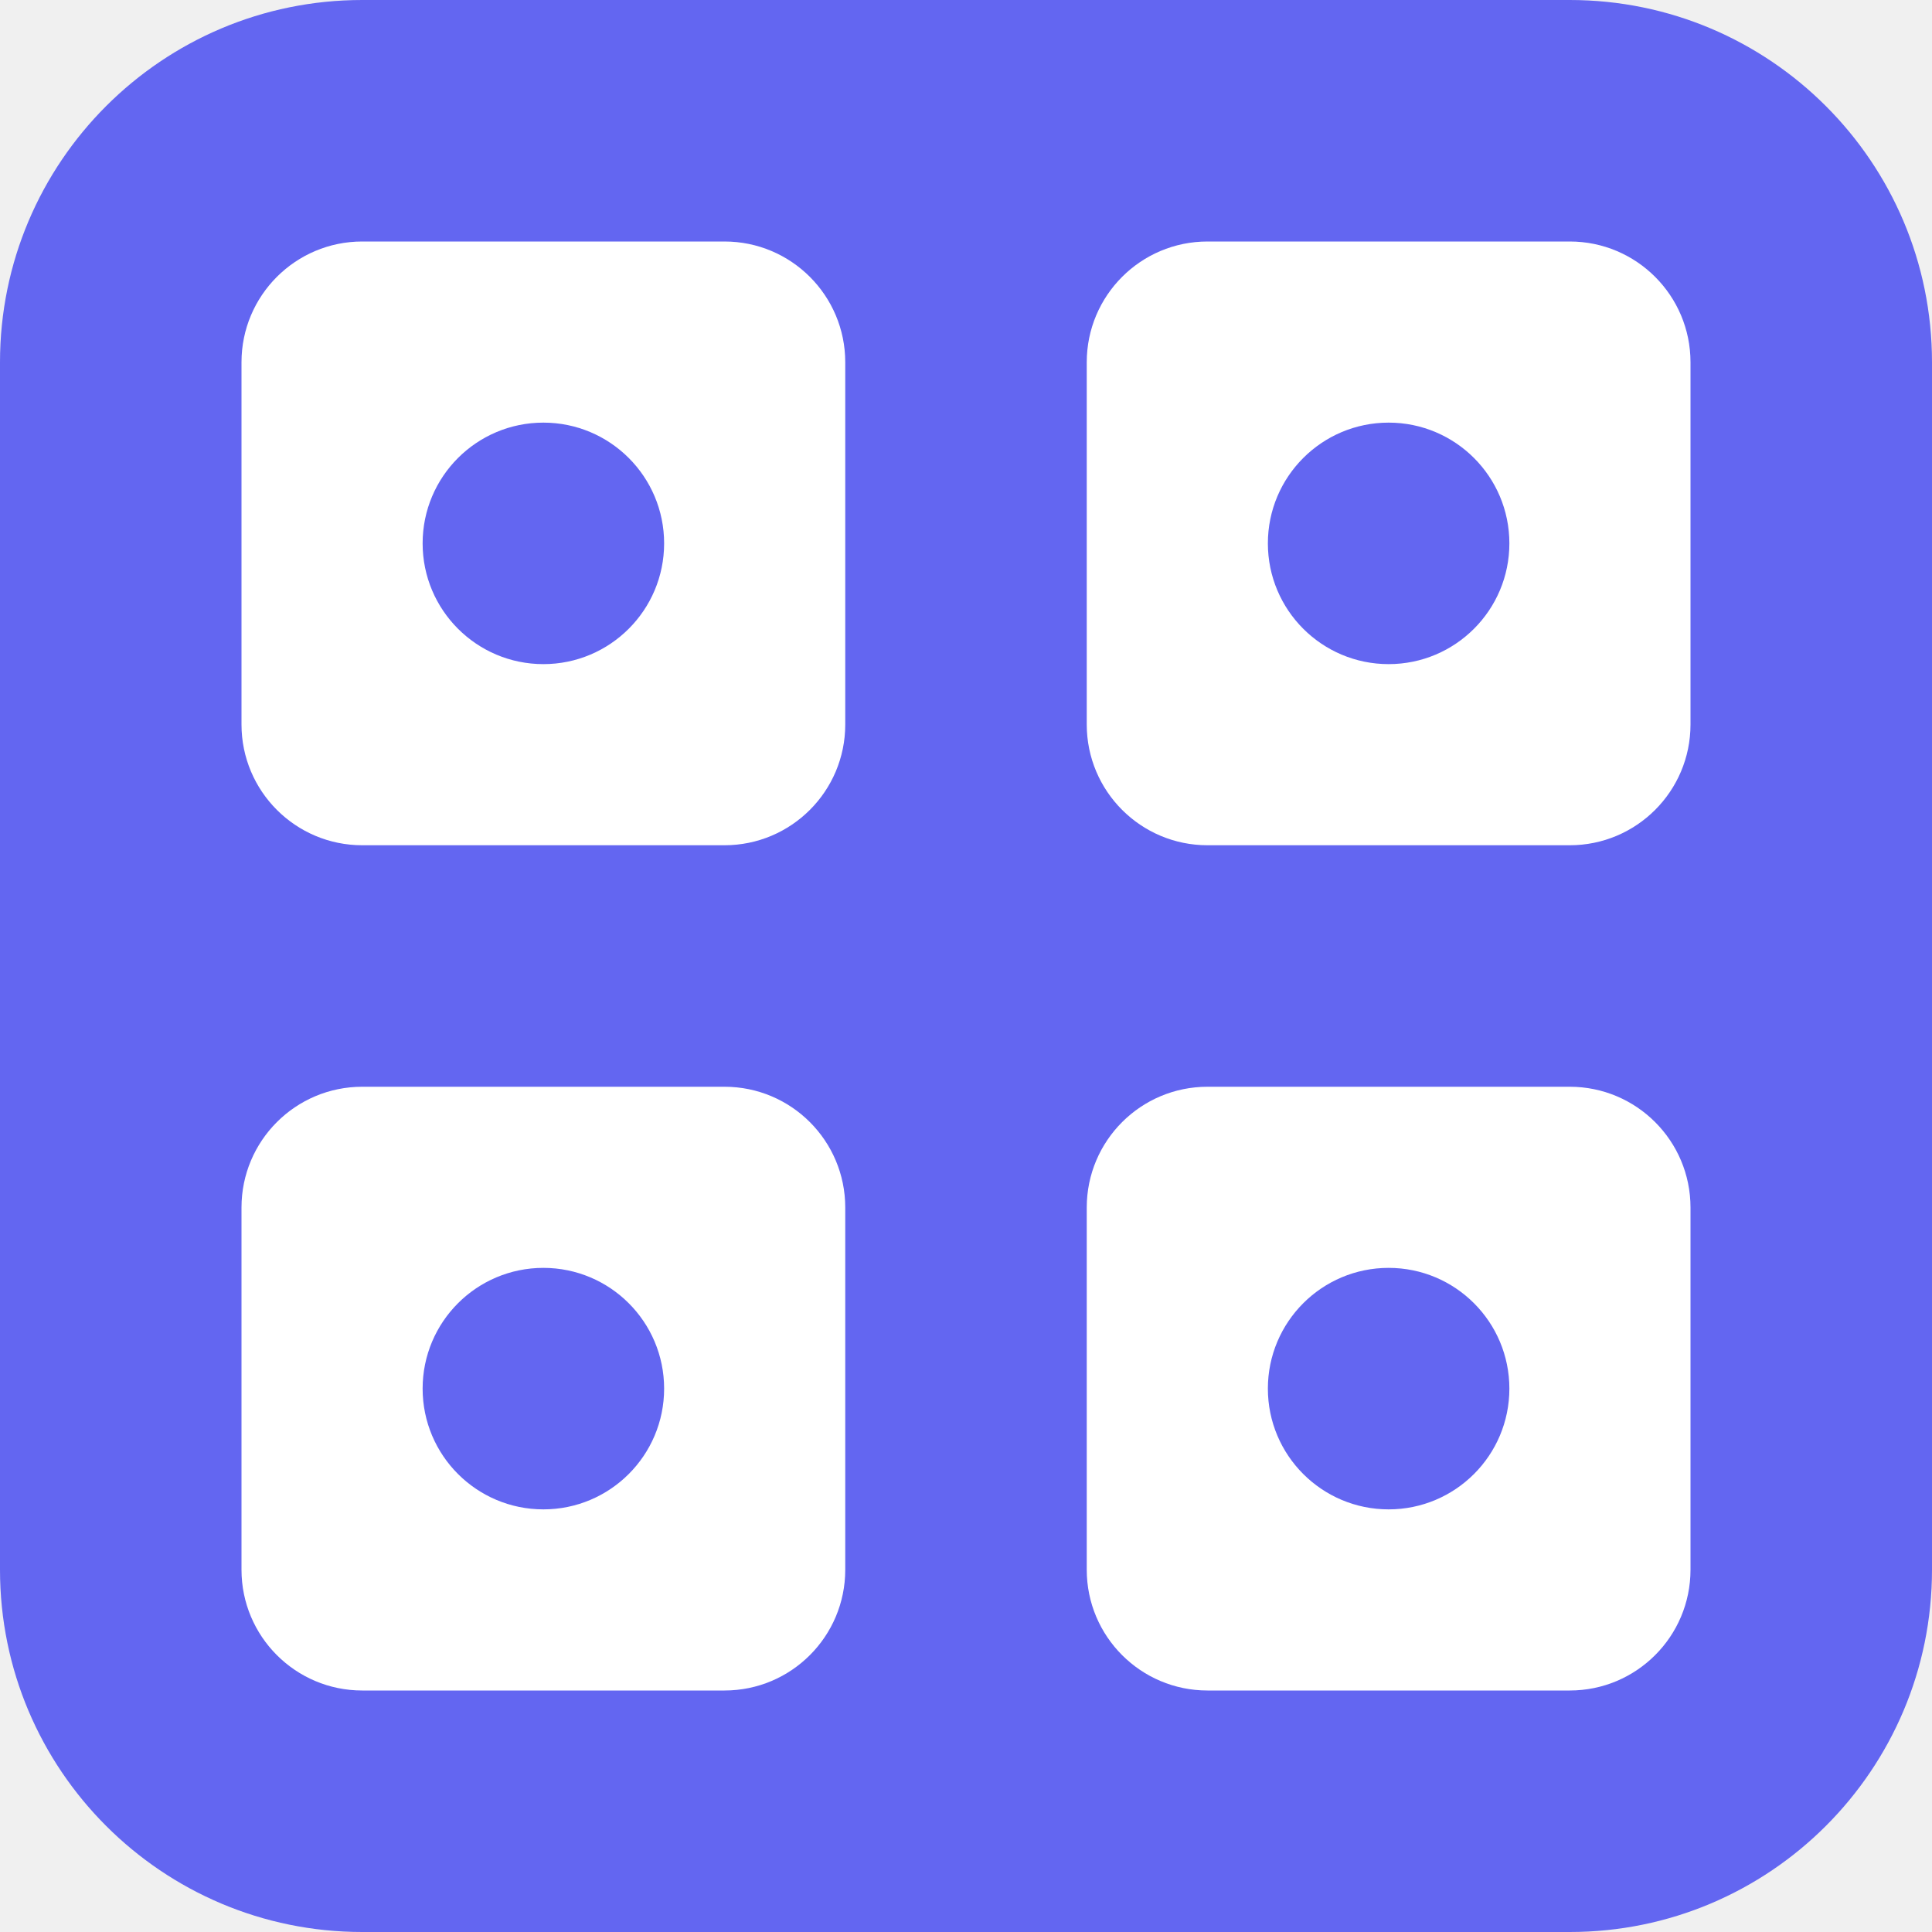
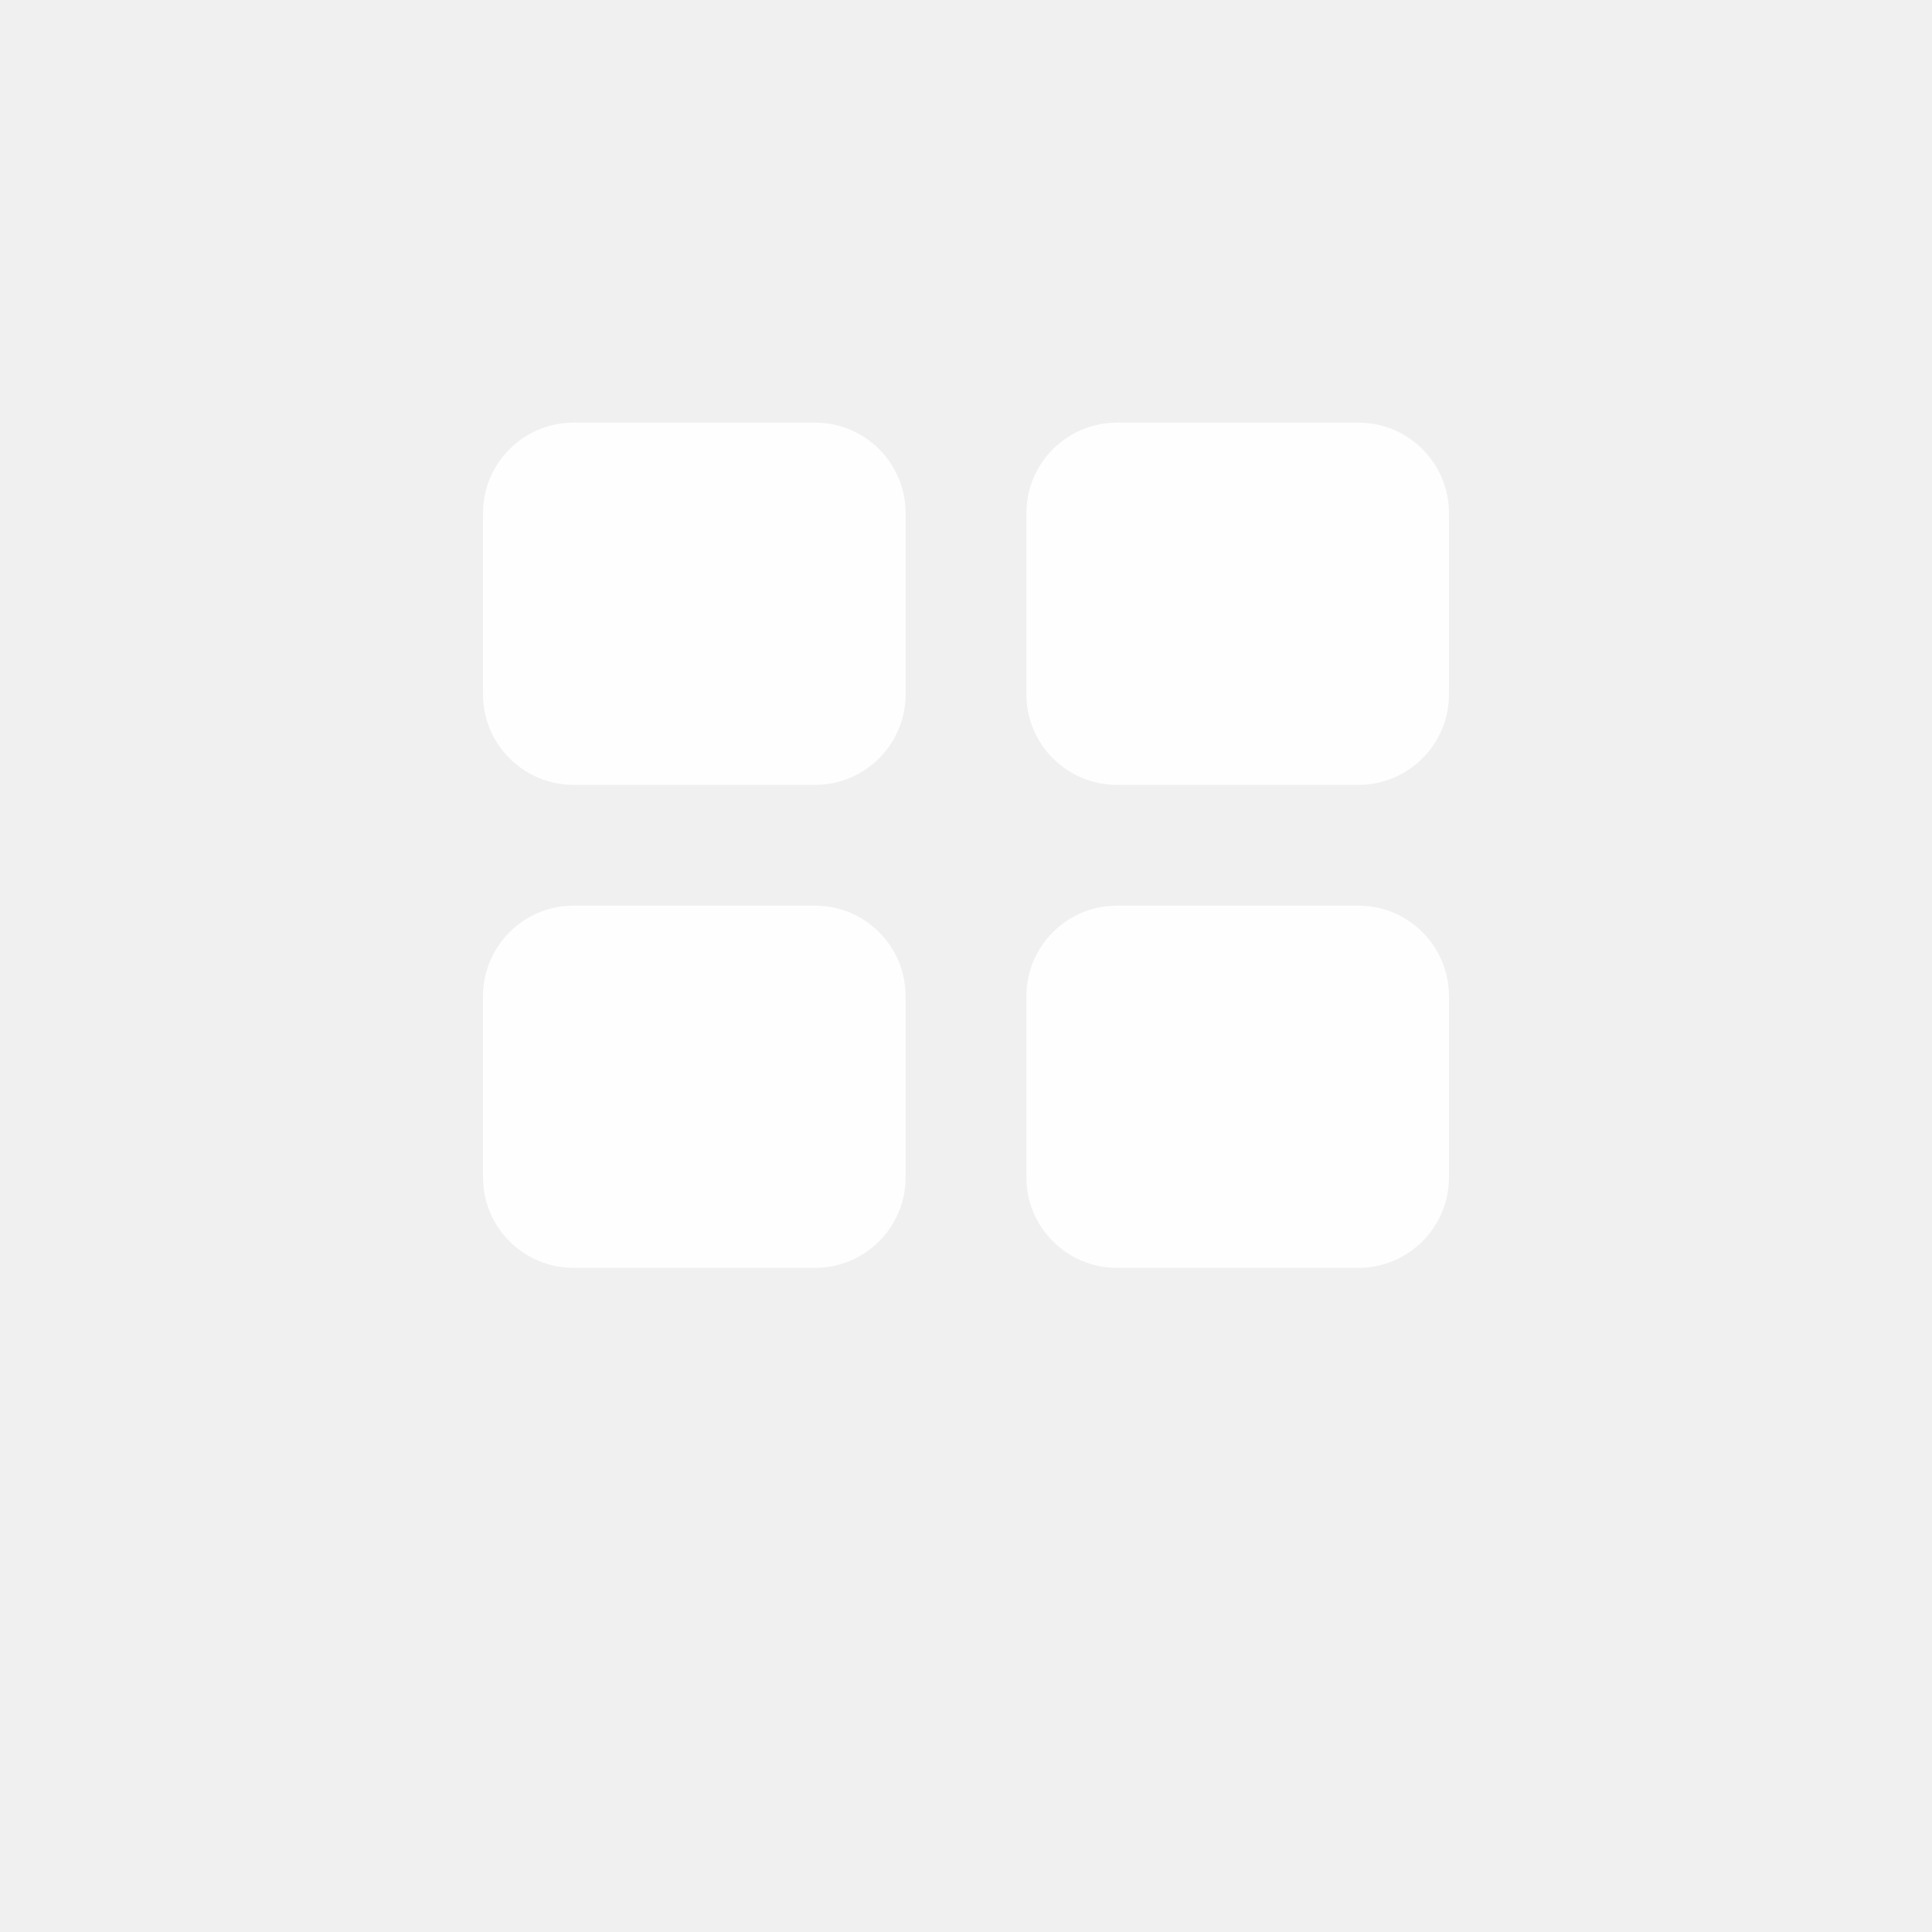
<svg xmlns="http://www.w3.org/2000/svg" viewBox="0 0 32 32" fill="none">
-   <rect width="32" height="32" rx="6" fill="#6366f1" />
-   <rect x="4" y="4" width="10" height="10" rx="2" fill="white" />
-   <rect x="18" y="4" width="10" height="10" rx="2" fill="white" />
-   <rect x="4" y="18" width="10" height="10" rx="2" fill="white" />
-   <rect x="18" y="18" width="10" height="10" rx="2" fill="white" />
-   <circle cx="9" cy="9" r="2" fill="#6366f1" />
-   <circle cx="23" cy="9" r="2" fill="#6366f1" />
-   <circle cx="9" cy="23" r="2" fill="#6366f1" />
-   <circle cx="23" cy="23" r="2" fill="#6366f1" />
+   <rect x="2" y="2" width="28" height="24" rx="6" fill="oklch(0.60 0.16 245)" />
+   <path d="M8 26 L6 32 L14 26" fill="oklch(0.60 0.16 245)" />
+   <rect x="8" y="7" width="7" height="6" rx="1.5" fill="white" opacity="0.9" />
+   <rect x="17" y="7" width="7" height="6" rx="1.5" fill="white" opacity="0.9" />
+   <rect x="8" y="15" width="7" height="6" rx="1.5" fill="white" opacity="0.9" />
+   <rect x="17" y="15" width="7" height="6" rx="1.5" fill="white" opacity="0.9" />
+   <circle cx="11.5" cy="10" r="1.5" fill="oklch(0.60 0.16 245)" />
+   <circle cx="20.5" cy="10" r="1.5" fill="oklch(0.60 0.16 245)" />
+   <circle cx="11.5" cy="18" r="1.5" fill="oklch(0.60 0.16 245)" />
+   <circle cx="20.5" cy="18" r="1.5" fill="oklch(0.60 0.16 245)" />
</svg>
